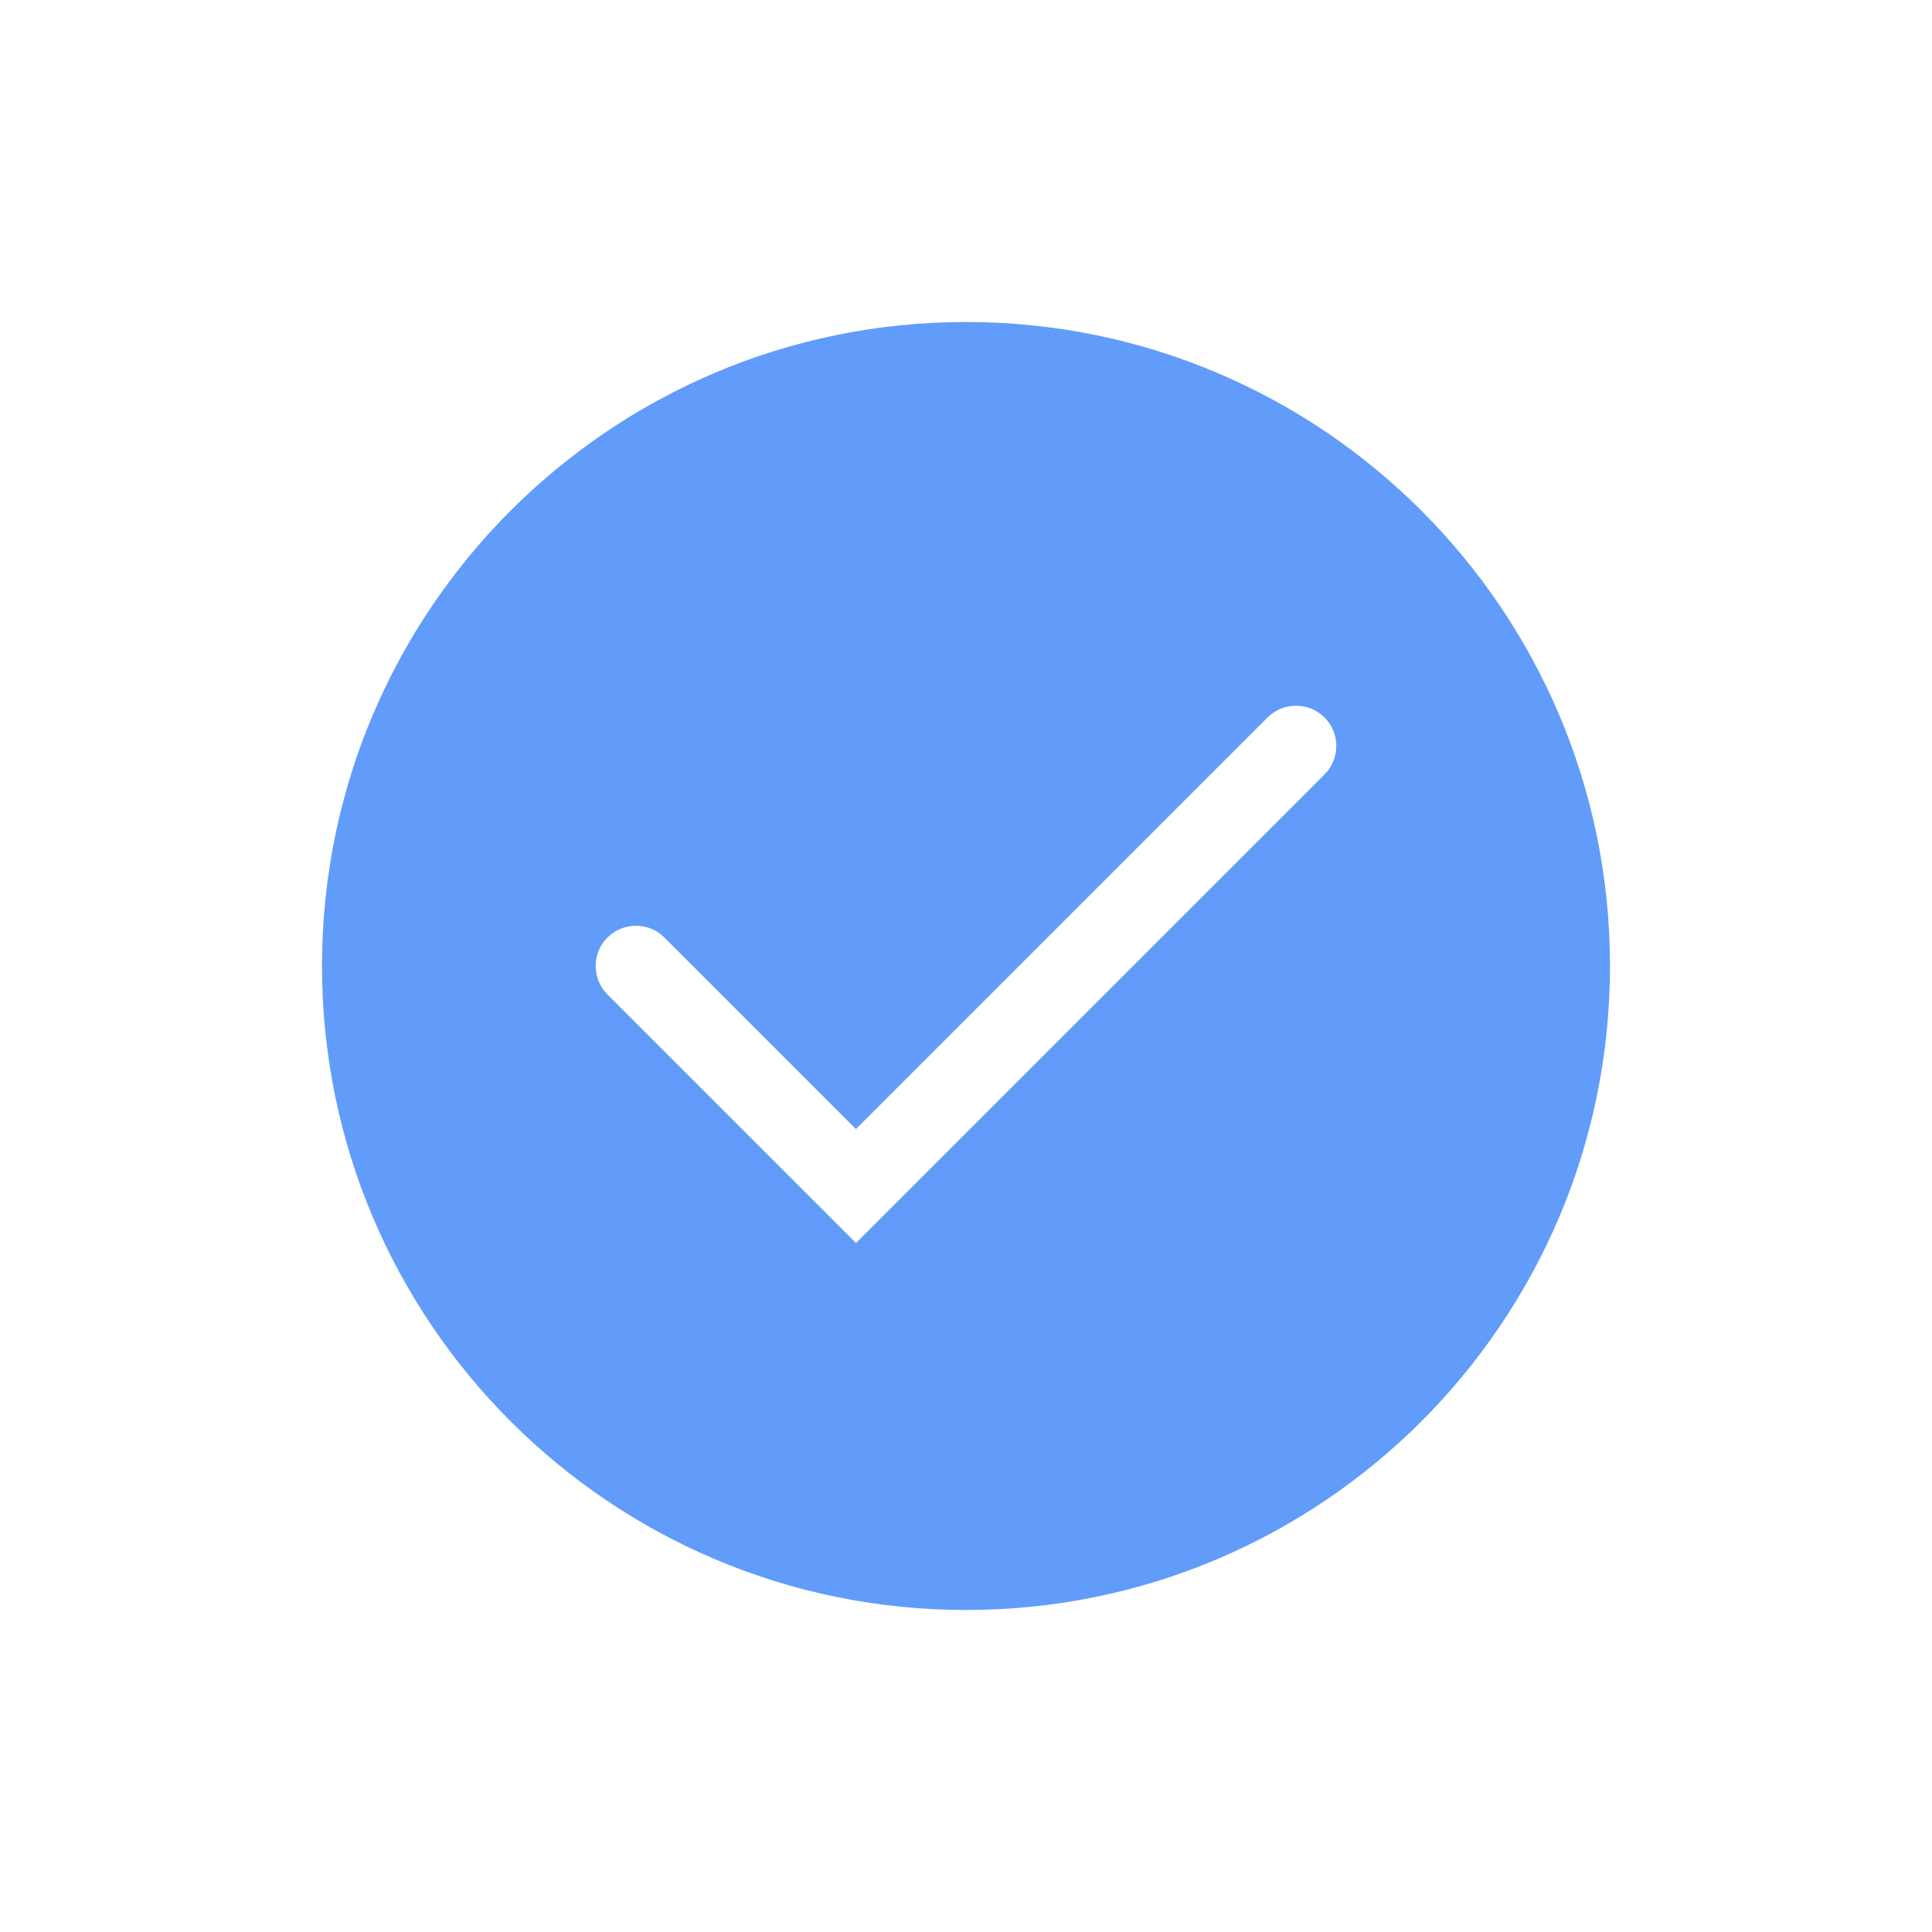
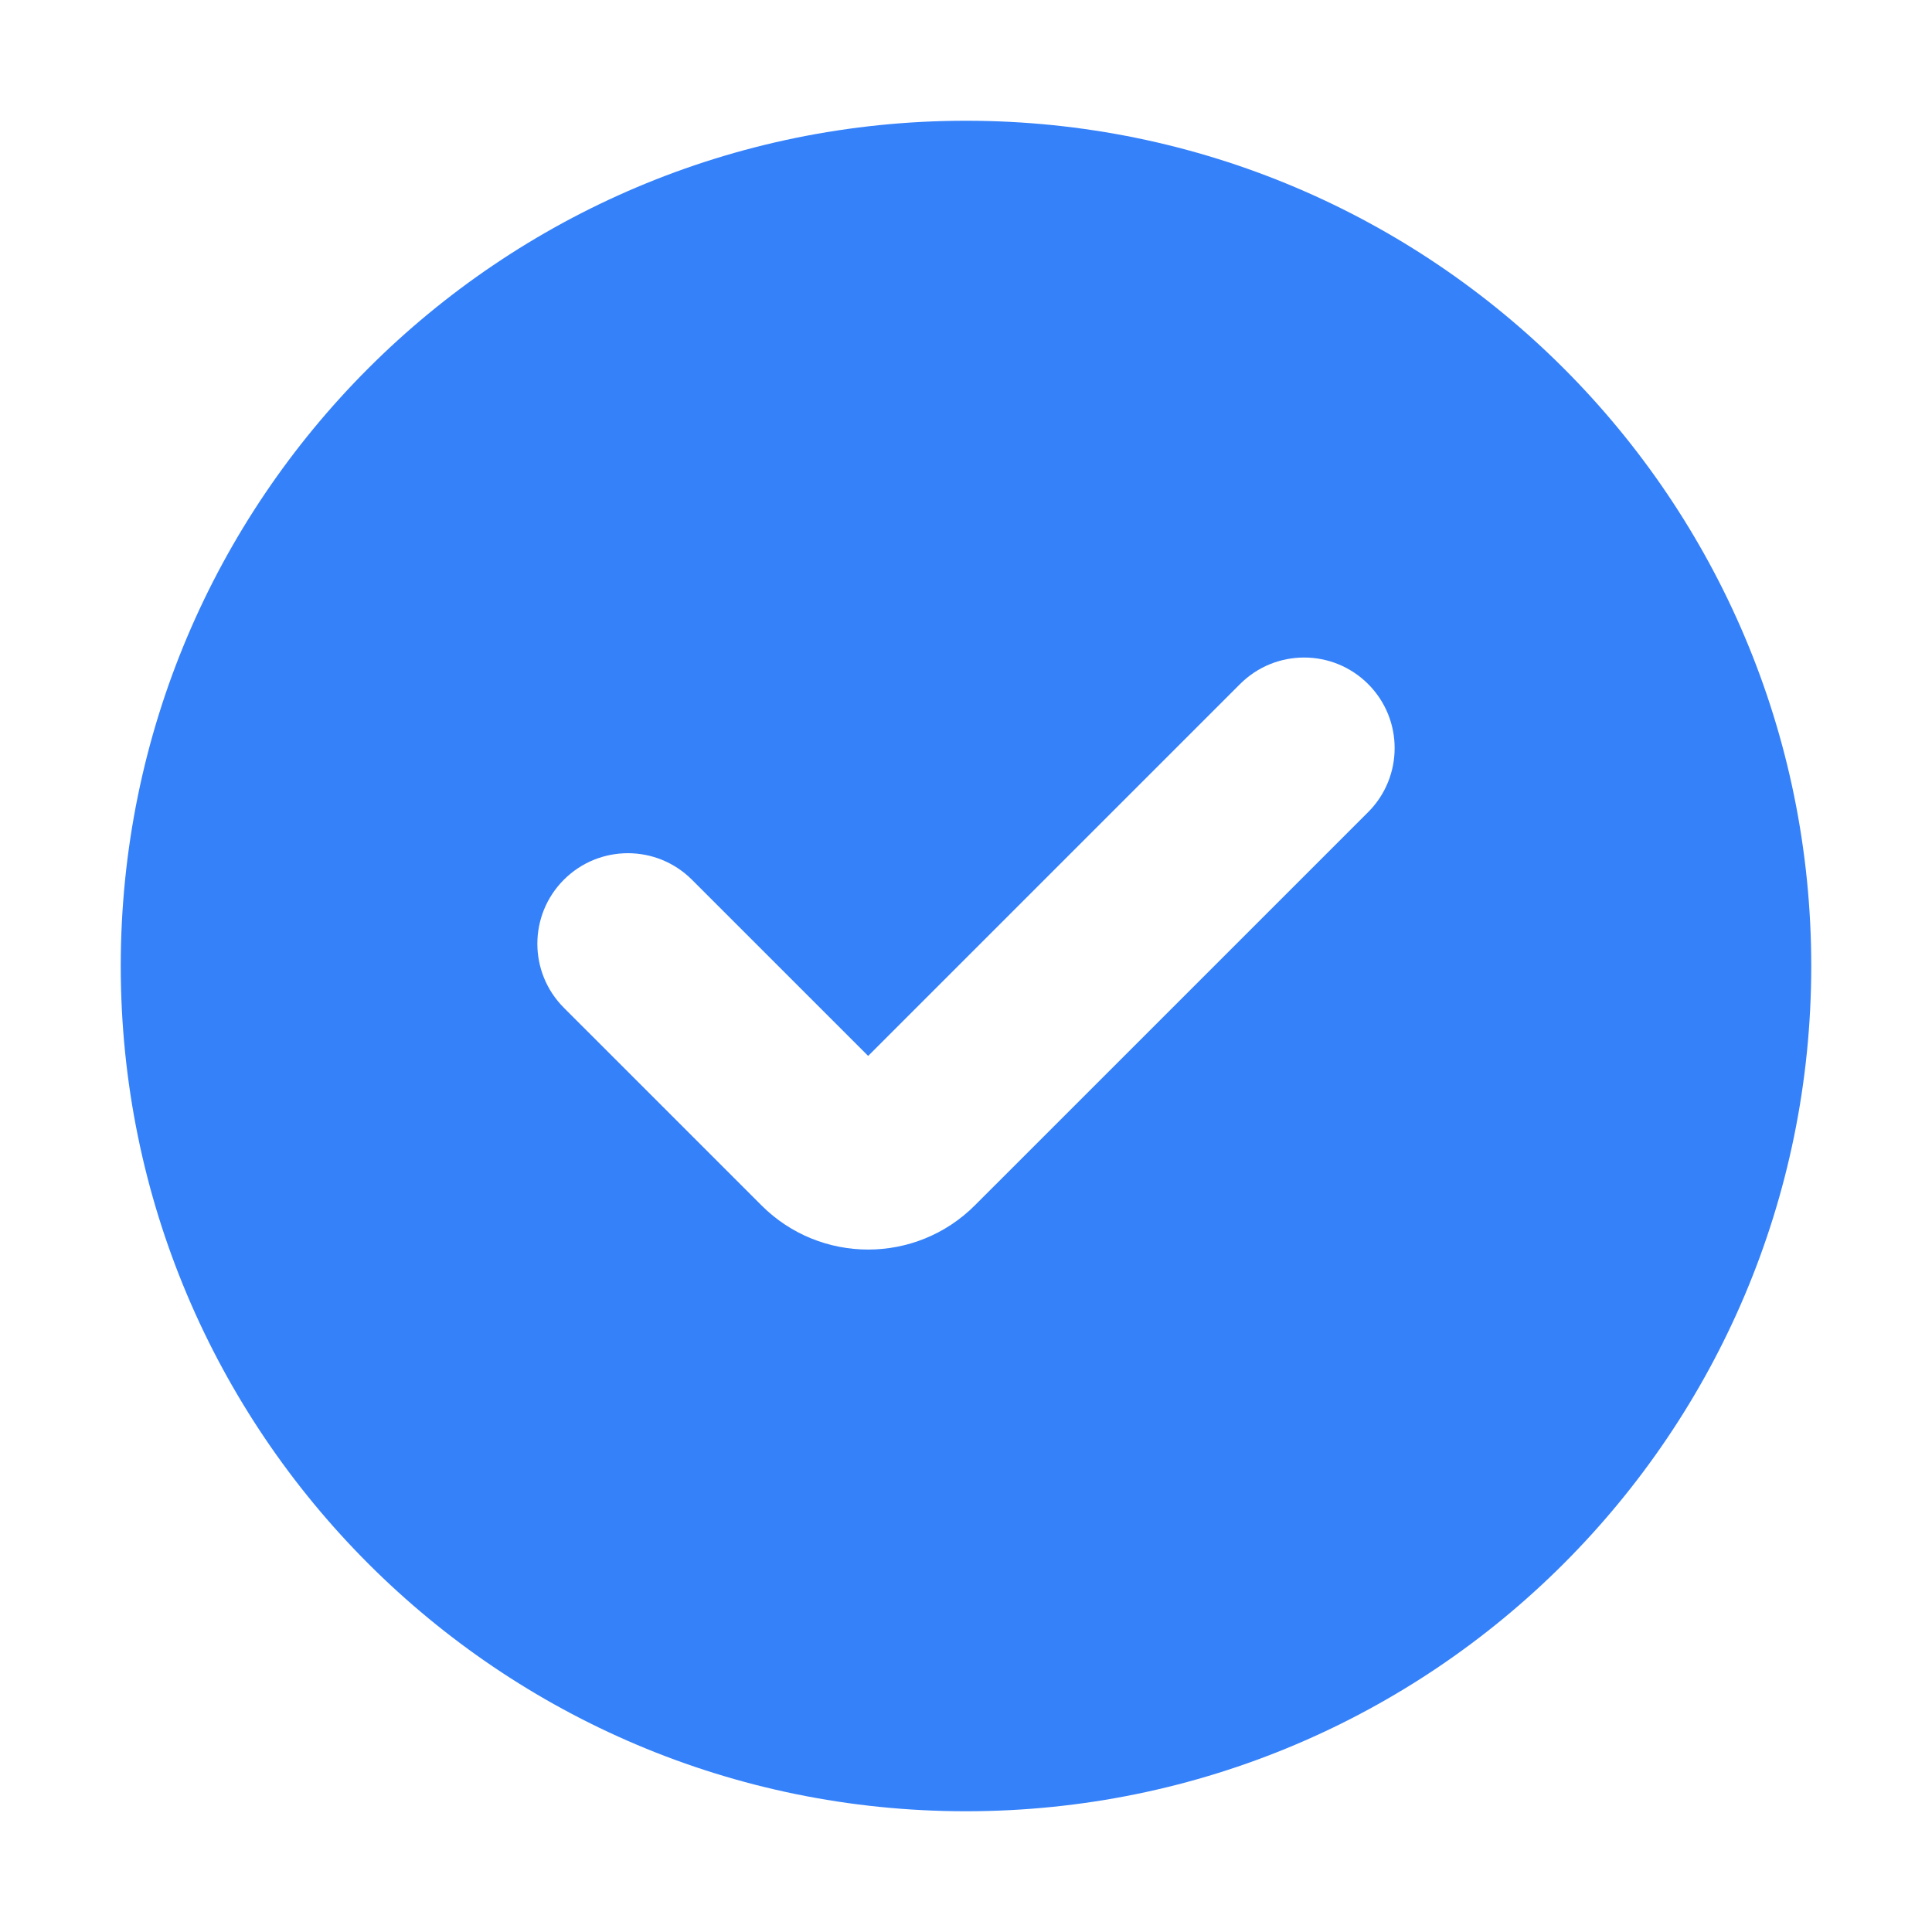
- <svg xmlns="http://www.w3.org/2000/svg" width="24" height="24" viewBox="0 0 24 24" fill="none">
-   <path fill-rule="evenodd" clip-rule="evenodd" d="M12 20C16.418 20 20 16.418 20 12C20 7.582 16.418 4 12 4C7.582 4 4 7.582 4 12C4 16.418 7.582 20 12 20ZM16.454 9.62C16.649 9.425 16.649 9.108 16.454 8.913C16.258 8.718 15.942 8.718 15.746 8.913L10.633 14.026L8.253 11.646C8.058 11.451 7.742 11.451 7.546 11.646C7.351 11.842 7.351 12.158 7.546 12.354L10.28 15.087L10.633 15.441L10.987 15.087L16.454 9.62Z" fill="#619CFB" />
+ <svg xmlns="http://www.w3.org/2000/svg" width="50" height="50" viewBox="0 0 50 50" fill="none">
+   <path d="M25 3.125C37.081 3.125 46.875 12.919 46.875 25C46.875 37.081 37.081 46.875 25 46.875C12.919 46.875 3.125 37.081 3.125 25C3.125 12.919 12.919 3.125 25 3.125ZM35.407 17.703C34.492 16.788 33.008 16.788 32.093 17.703L22.468 27.327L17.907 22.767C16.992 21.852 15.508 21.852 14.593 22.767C13.678 23.682 13.678 25.166 14.593 26.081L19.706 31.194C21.232 32.72 23.705 32.72 25.23 31.194L35.407 21.018C36.322 20.102 36.322 18.618 35.407 17.703Z" fill="#3581FA" />
</svg>
